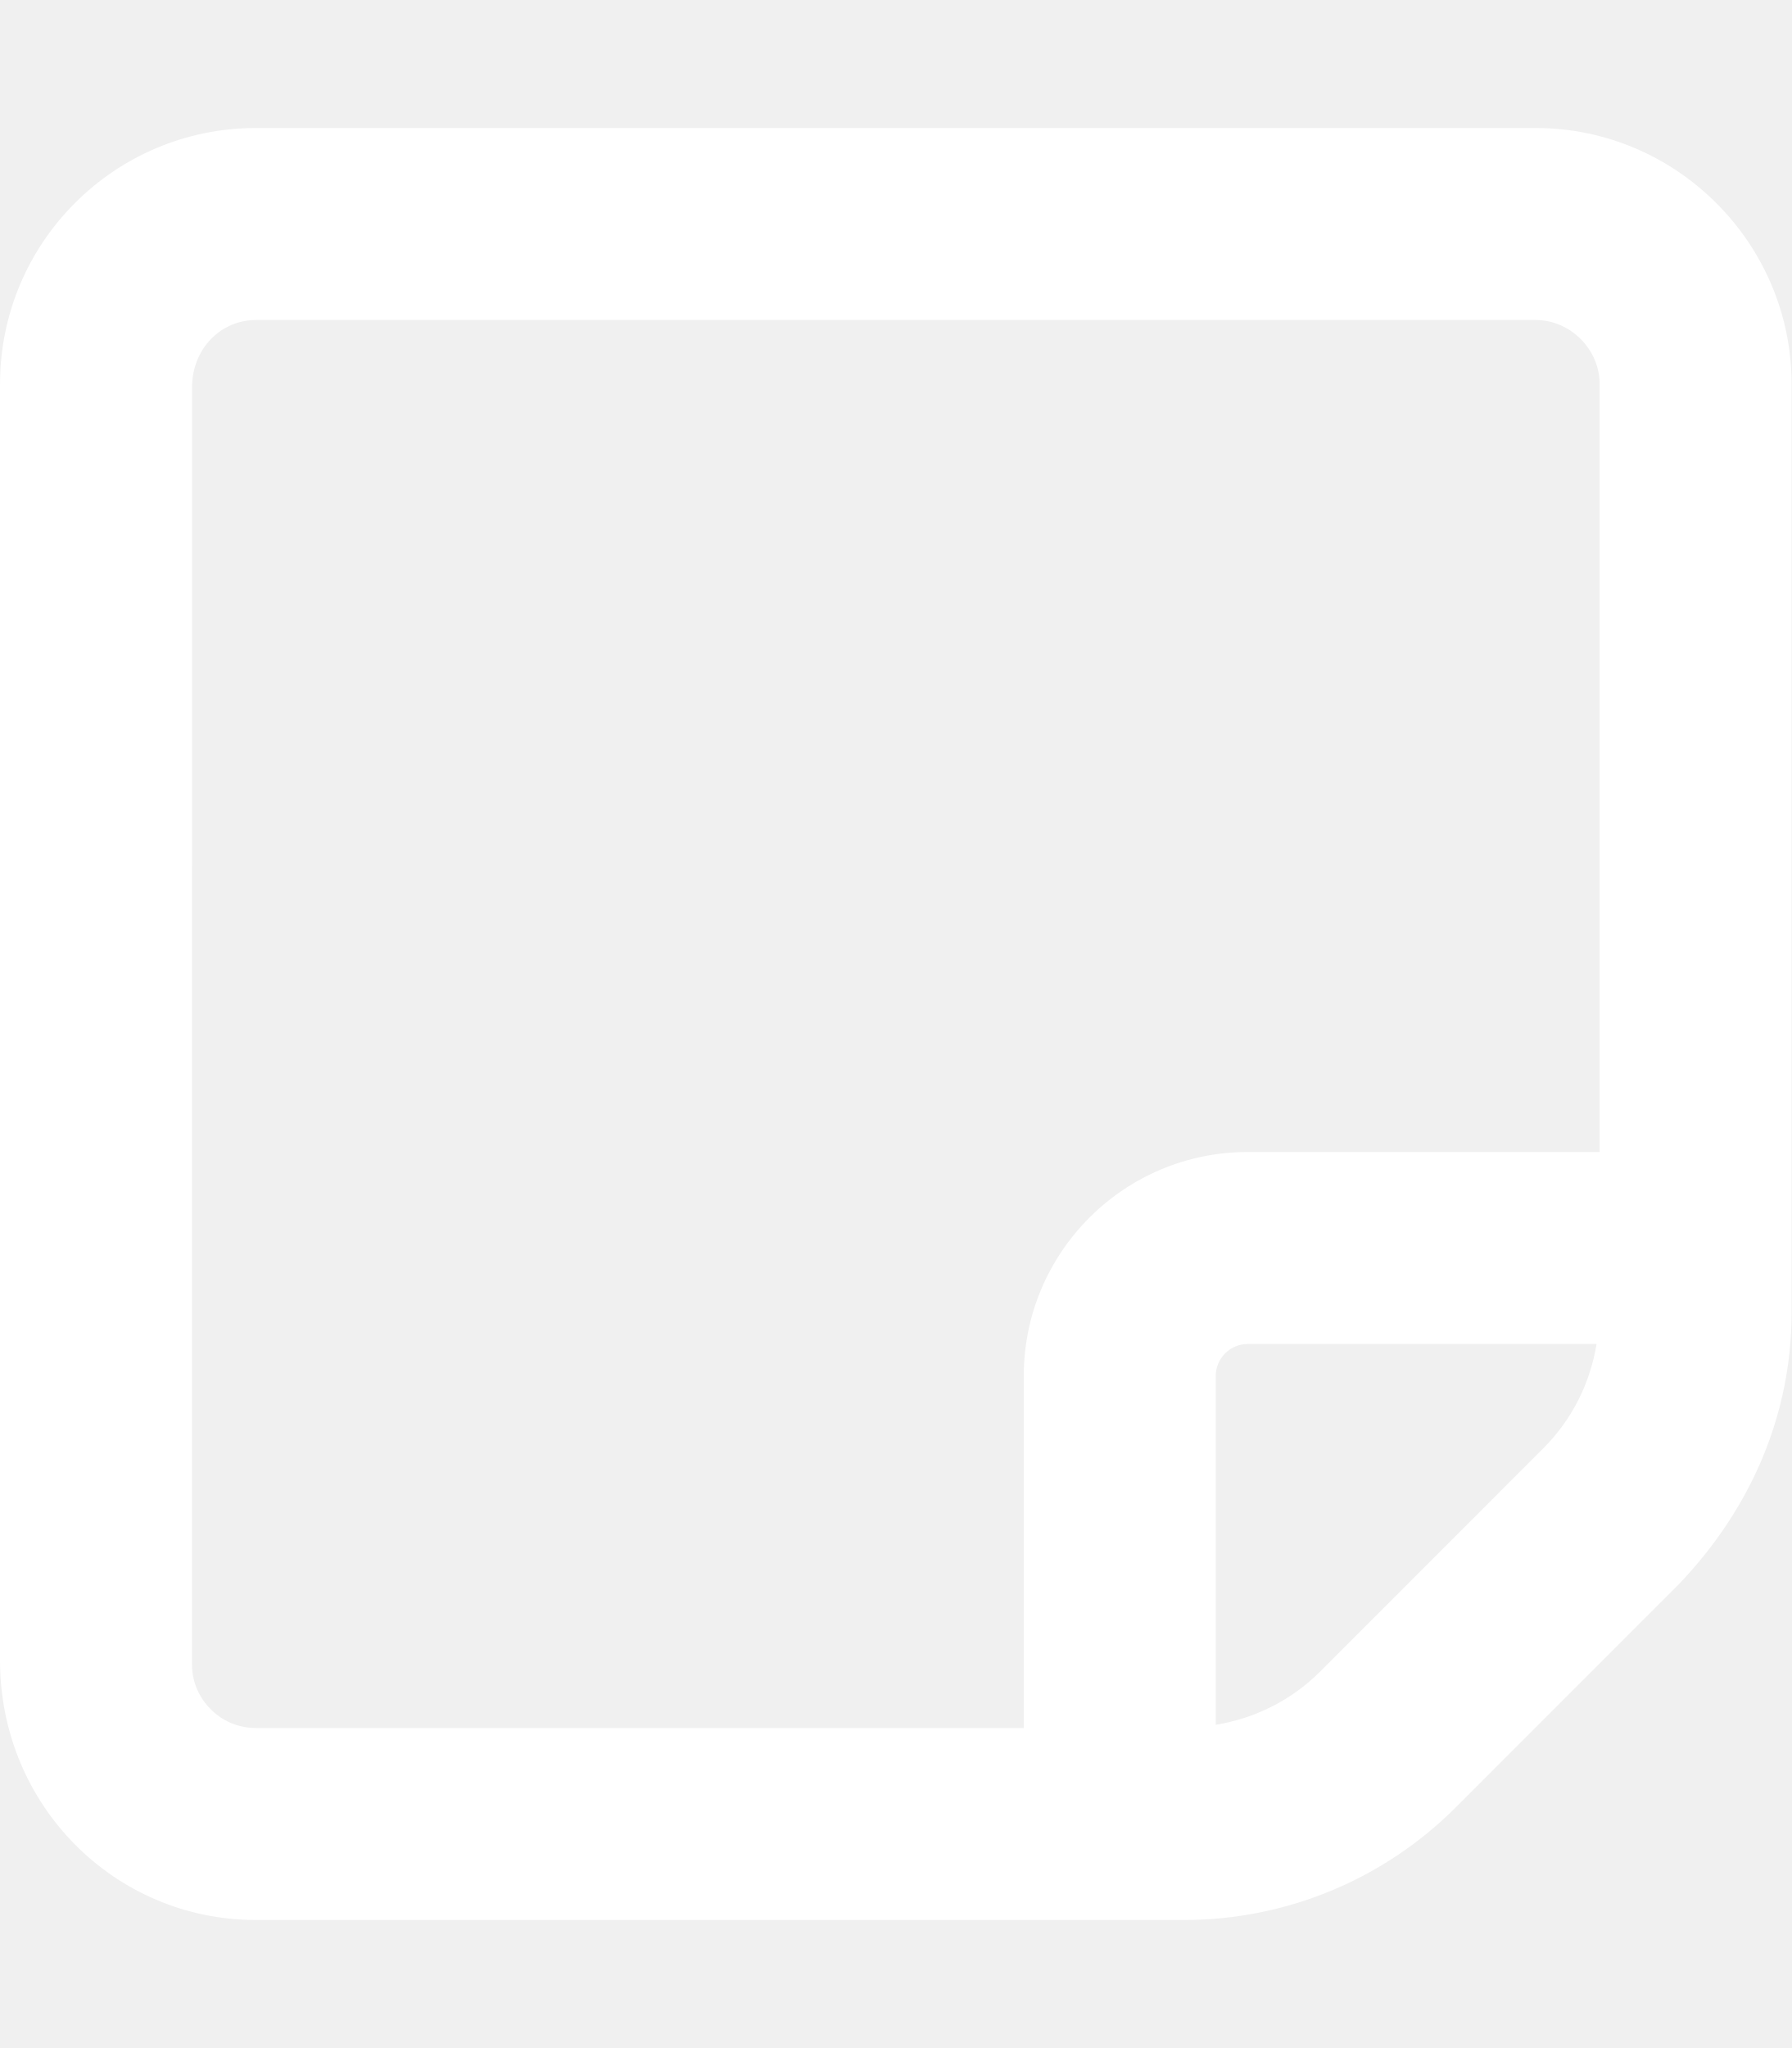
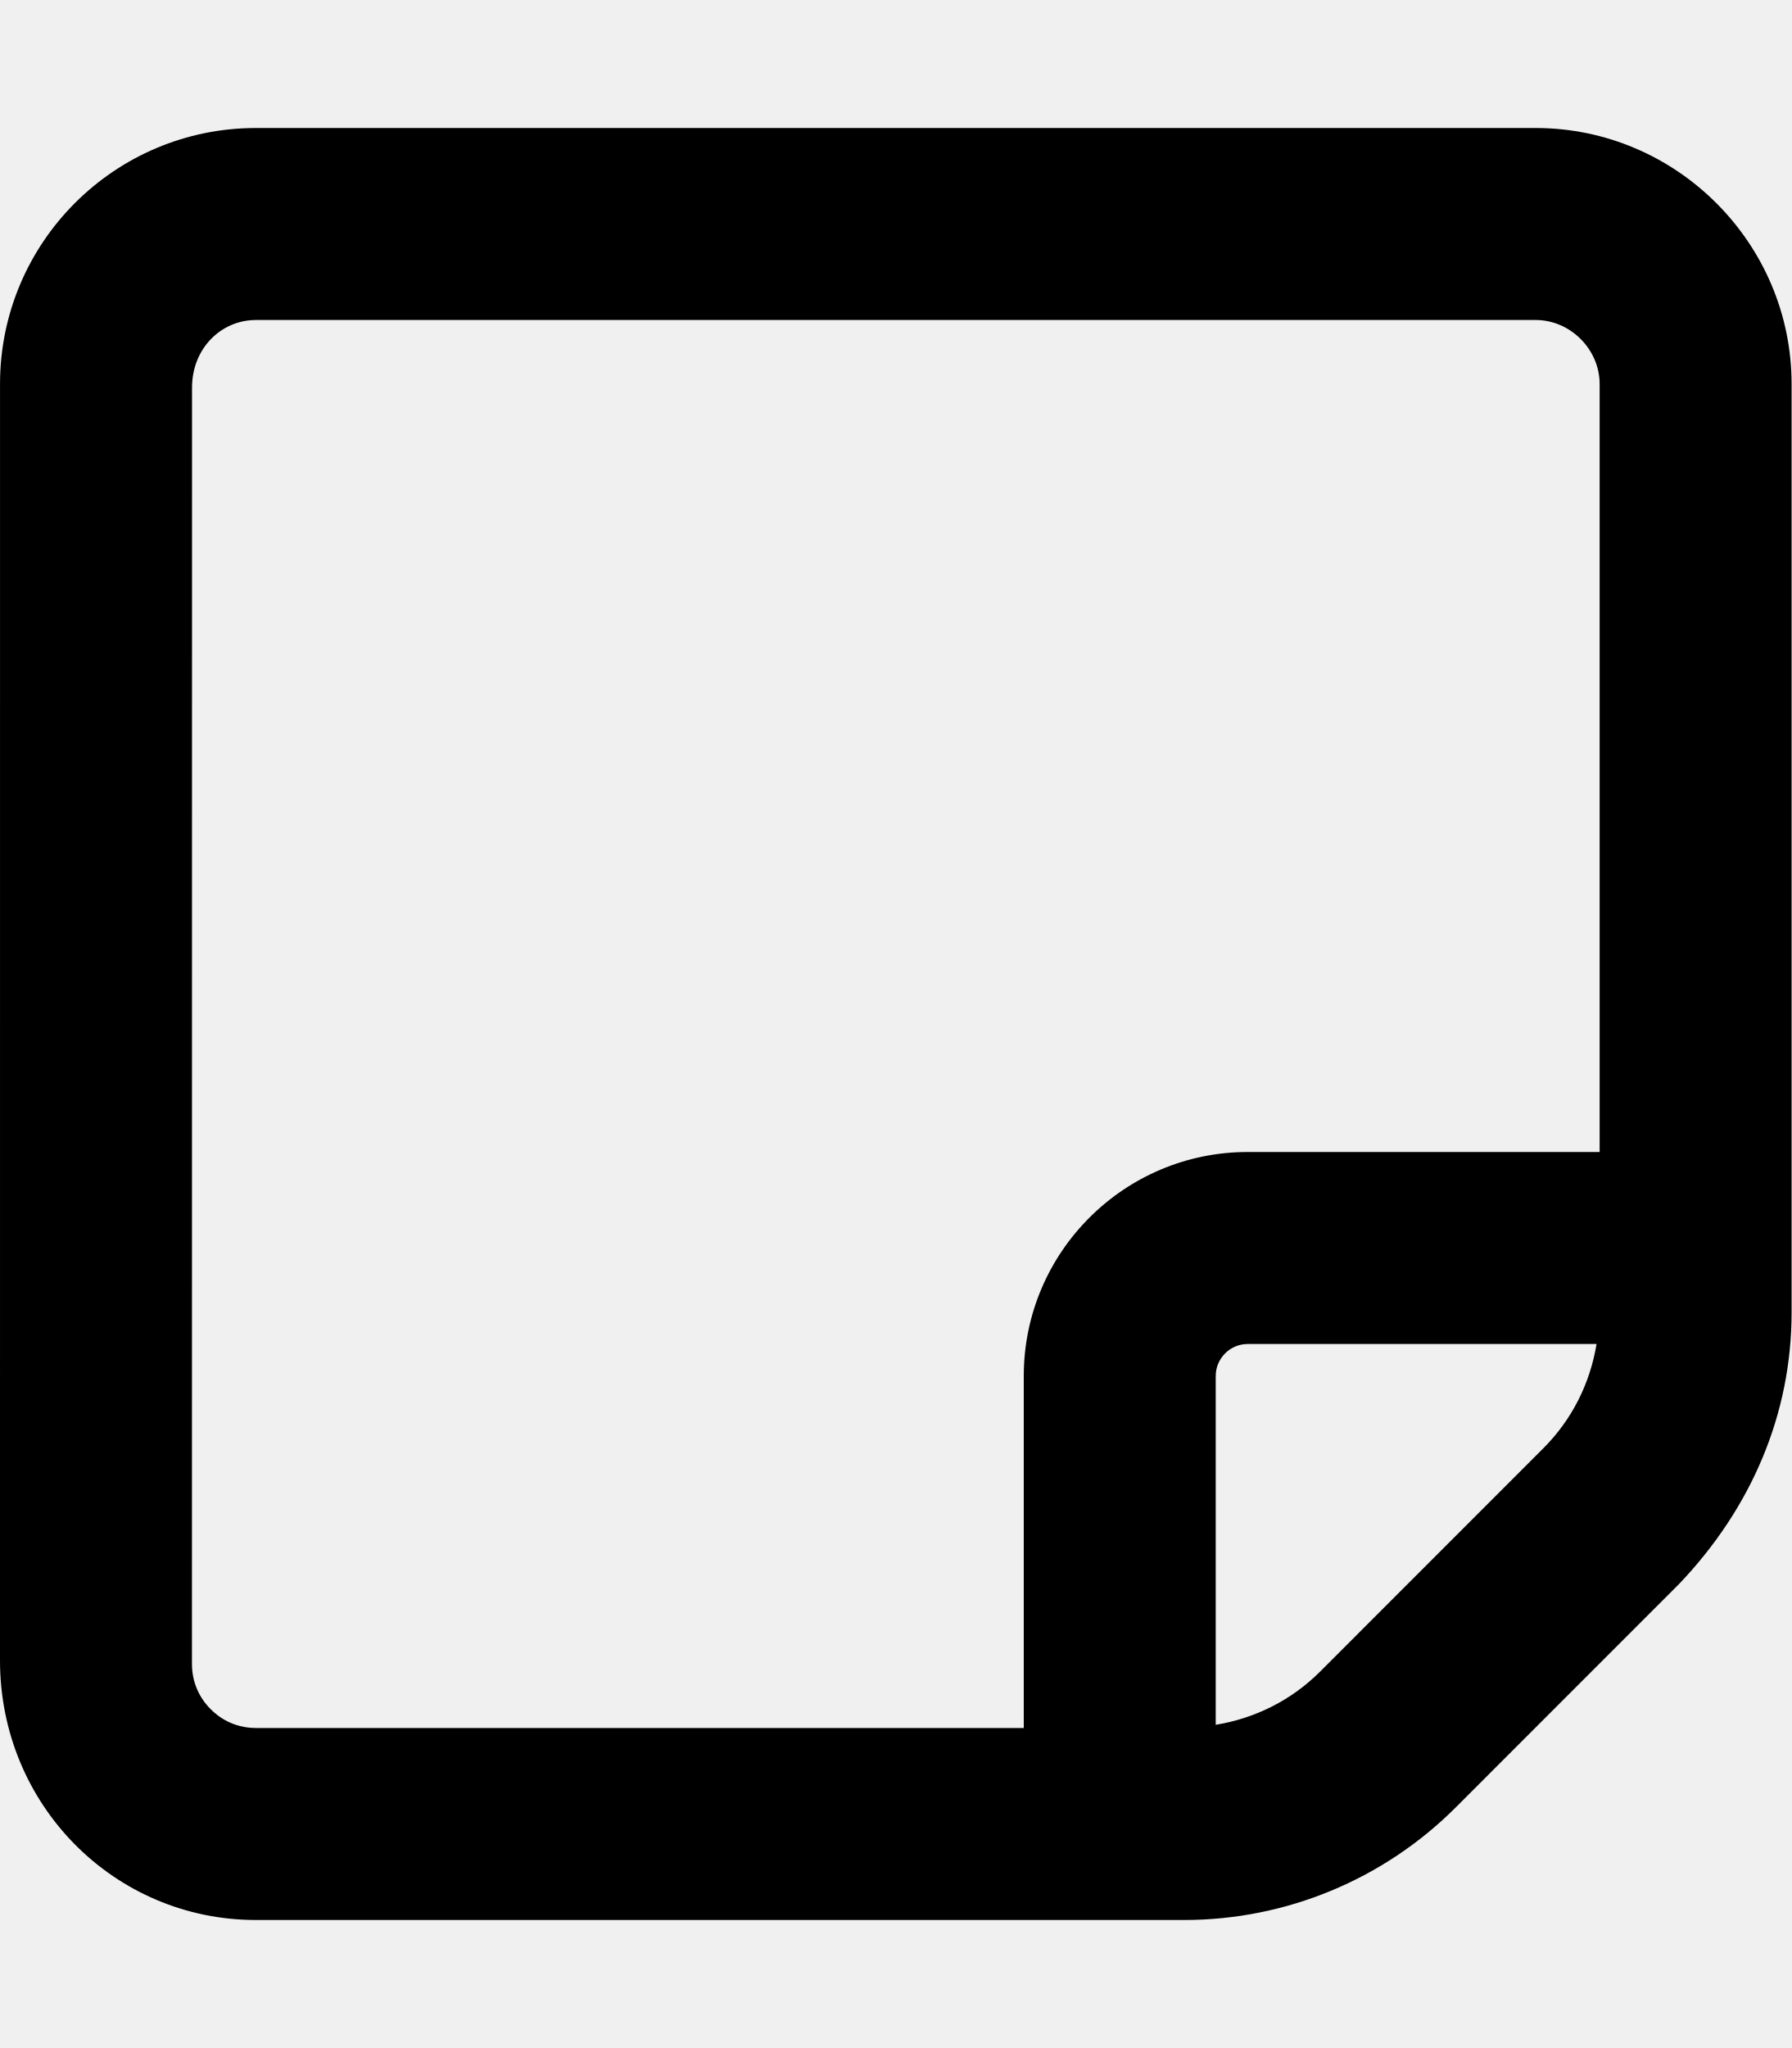
<svg xmlns="http://www.w3.org/2000/svg" viewBox="0 0 448 512">
-   <path fill="#fff" d="M384 32H64.01C28.66 32 .009 60.65 .006 96L0 415.1C-.002 451.3 28.65 480 64 480h232.1c25.46 0 49.88-10.12 67.89-28.12l55.88-55.89C437.9 377.1 448 353.6 448 328.1V96C448 60.8 419.2 32 384 32zM52.69 427.3C50.94 425.6 48 421.8 48 416l.019-319.1C48.02 87.18 55.2 80 64.02 80H384c8.674 0 16 7.328 16 16v192h-88C281.1 288 256 313.1 256 344v88H64C58.23 432 54.44 429.1 52.69 427.3zM330.1 417.9C322.9 425.1 313.8 429.6 304 431.2V344c0-4.406 3.594-8 8-8h87.23c-1.617 9.812-6.115 18.88-13.29 26.05L330.1 417.9z" />
+   <path fill="current" d="M384 32H64.01C28.66 32 .009 60.65 .006 96L0 415.1C-.002 451.3 28.65 480 64 480h232.1c25.46 0 49.88-10.12 67.89-28.12l55.88-55.89C437.9 377.1 448 353.6 448 328.1V96C448 60.8 419.2 32 384 32zM52.69 427.3C50.94 425.6 48 421.8 48 416l.019-319.1C48.02 87.18 55.2 80 64.02 80H384c8.674 0 16 7.328 16 16v192h-88C281.1 288 256 313.1 256 344v88H64C58.23 432 54.44 429.1 52.69 427.3zM330.1 417.9C322.9 425.1 313.8 429.6 304 431.2V344c0-4.406 3.594-8 8-8h87.23c-1.617 9.812-6.115 18.88-13.29 26.05L330.1 417.9z" />
</svg>
